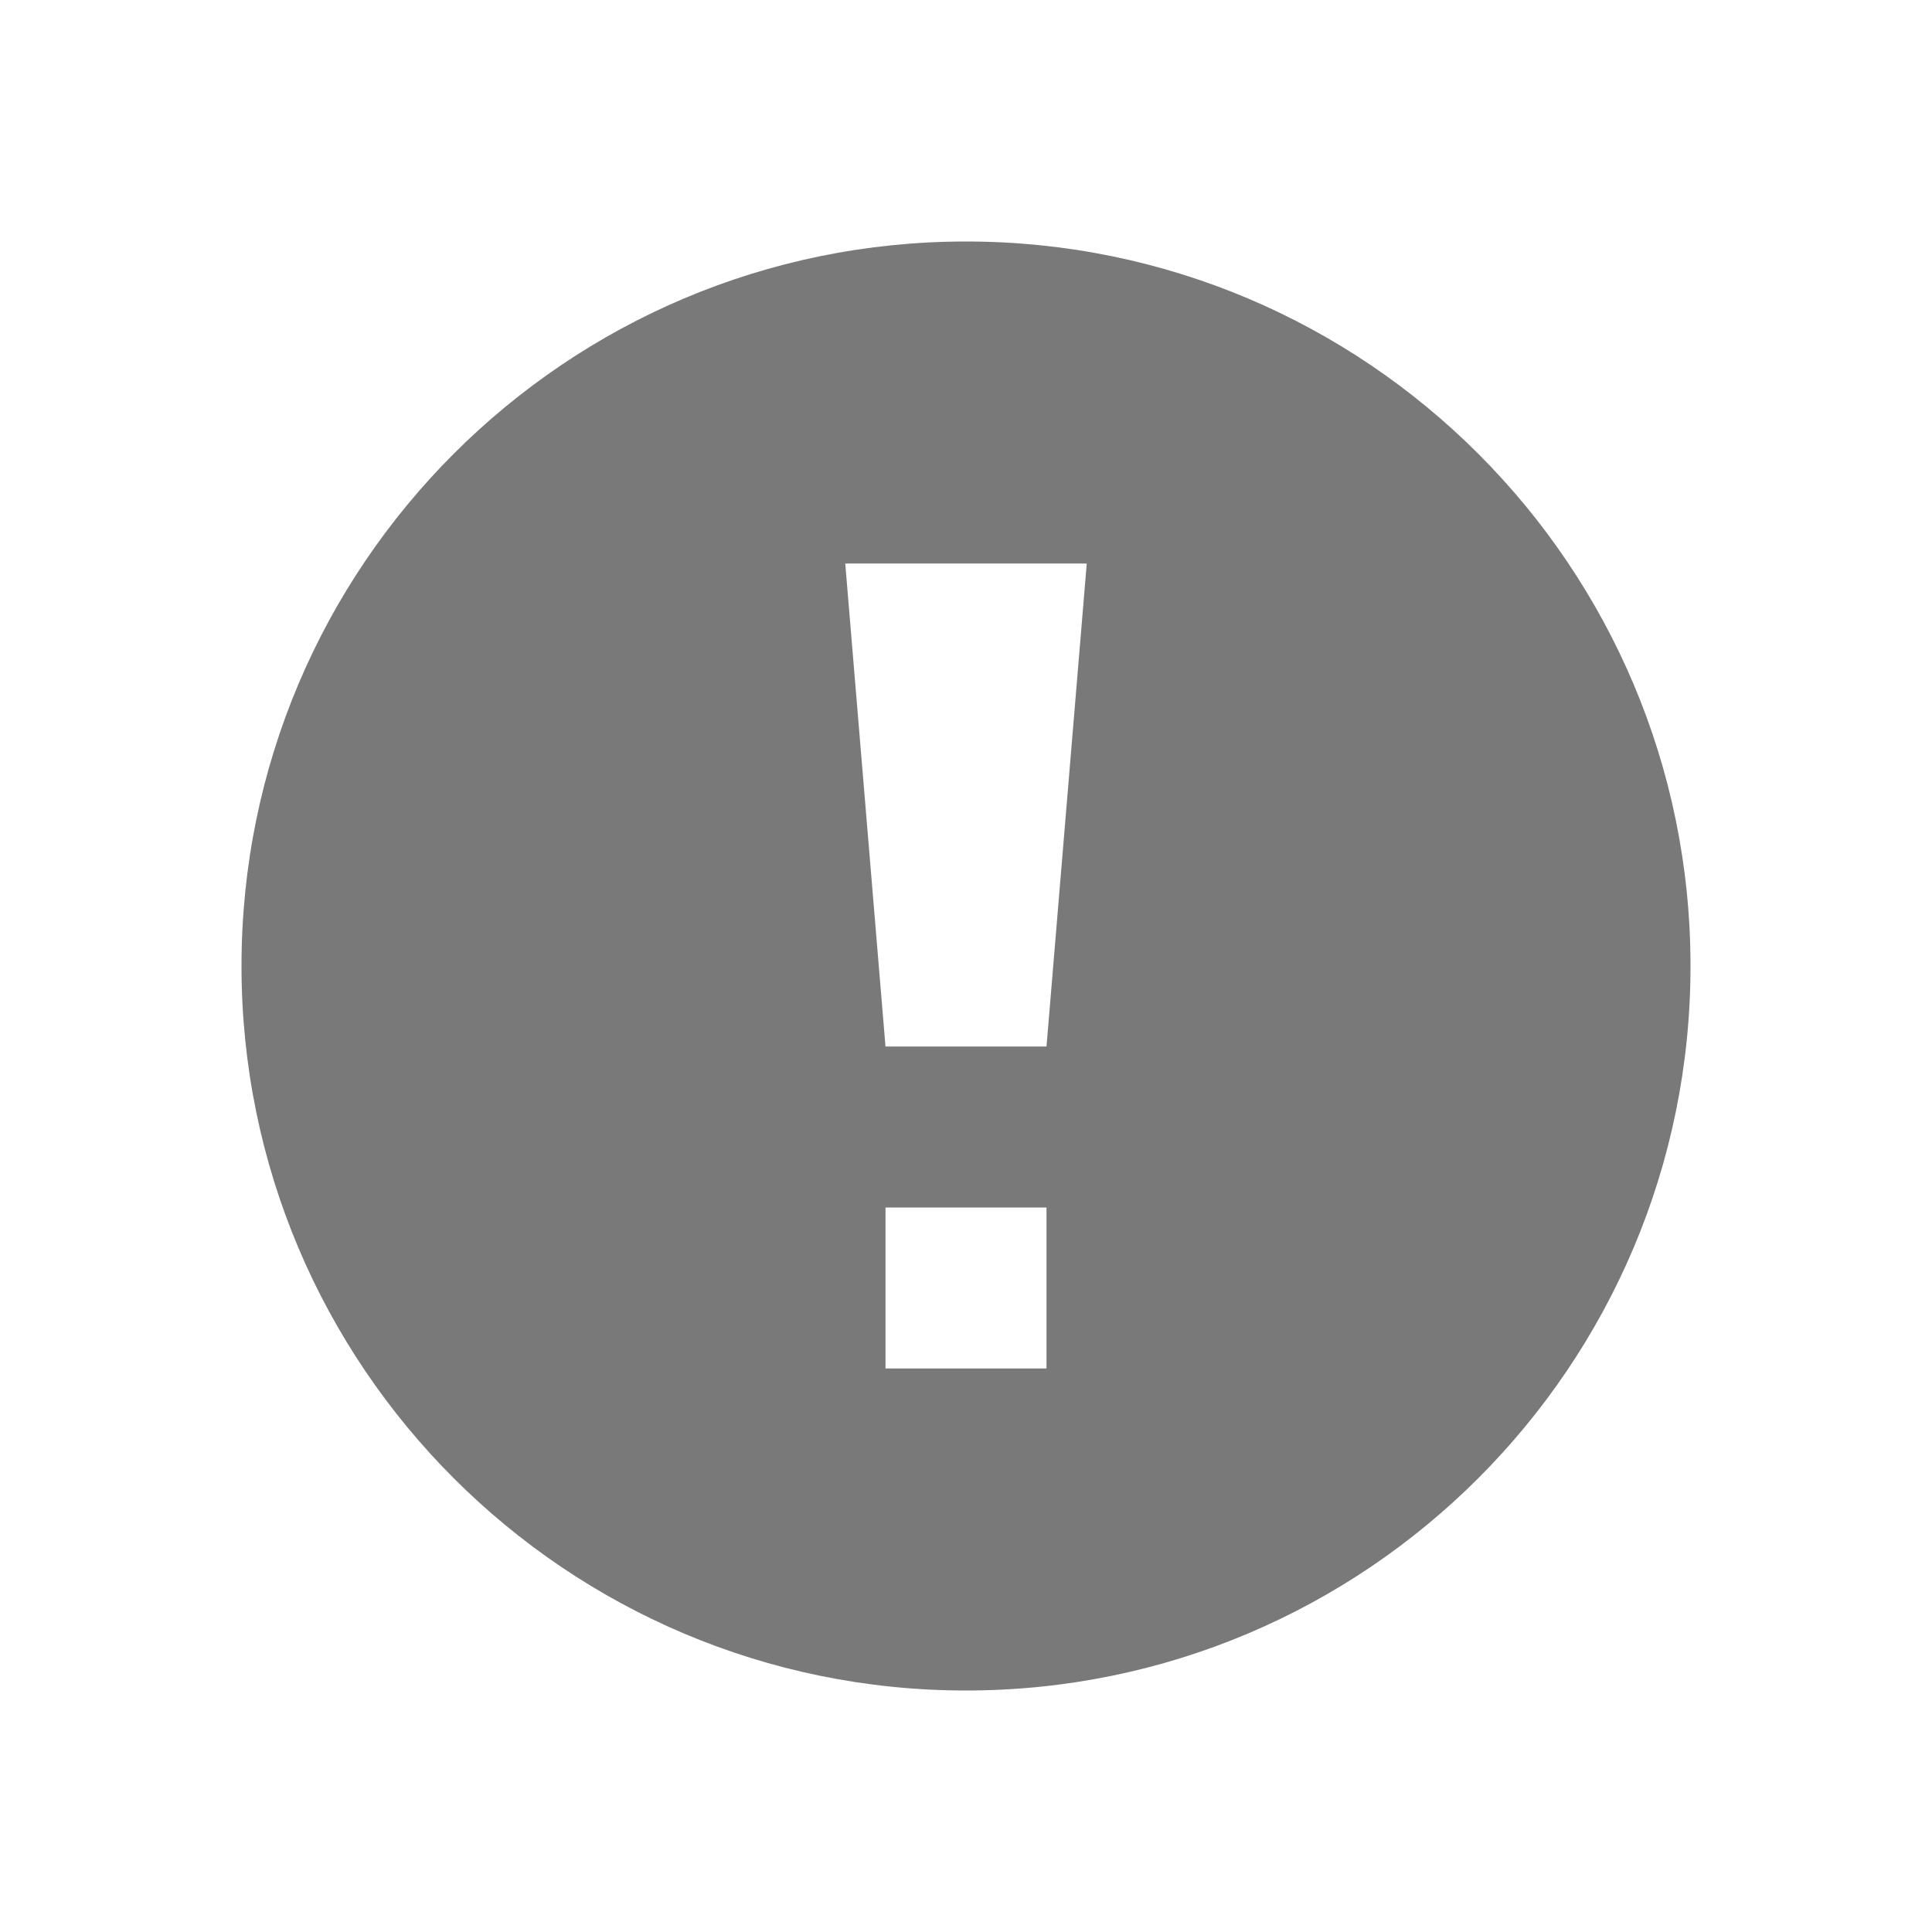
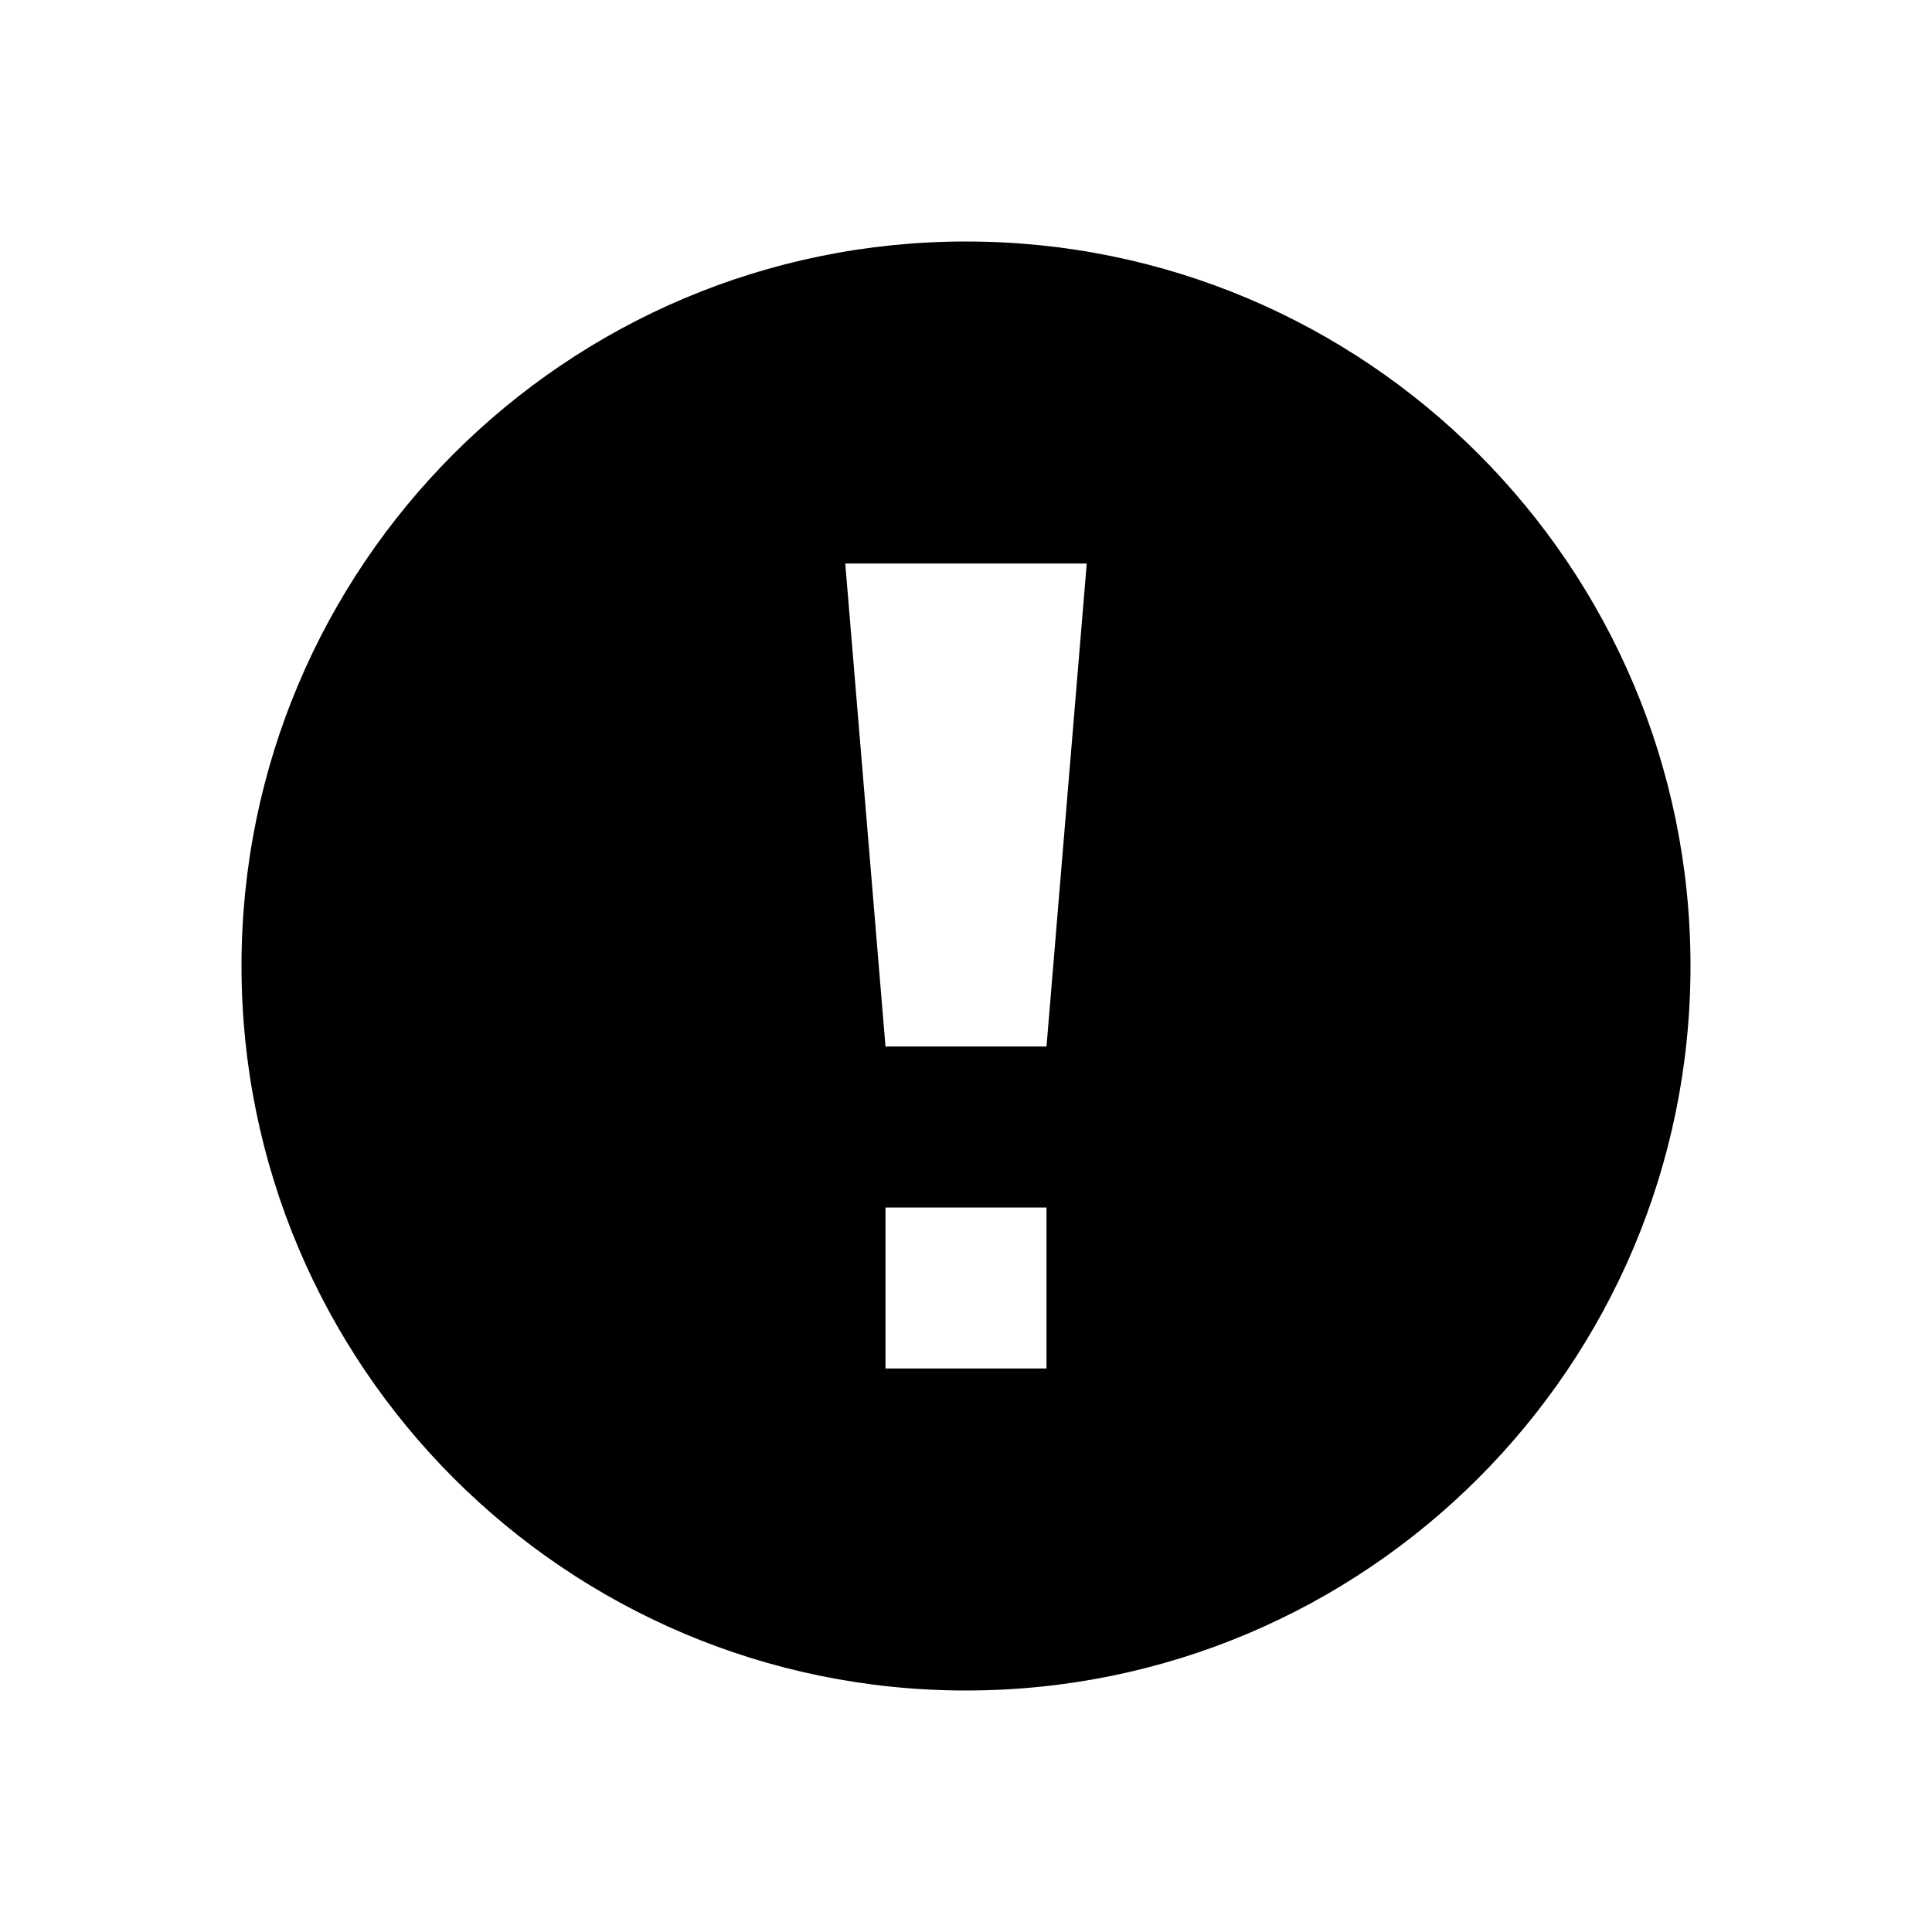
- <svg xmlns="http://www.w3.org/2000/svg" width="24" height="24" viewBox="0 0 24 24" fill="none">
-   <path fill-rule="evenodd" clip-rule="evenodd" d="M21 12C21 16.969 16.969 21 12 21C7.031 21 3 16.969 3 12C3 7.031 7.031 3 12 3C16.969 3 21 7.031 21 12ZM10.5 7L11 13H13L13.5 7H10.5ZM11 17V15H13V17H11Z" fill="#797979" />
+ <svg xmlns="http://www.w3.org/2000/svg" width="24" height="24" viewBox="0 0 24 24" fill="currentColor">
+   <path fill-rule="evenodd" clip-rule="evenodd" d="M21 12C21 16.969 16.969 21 12 21C7.031 21 3 16.969 3 12C3 7.031 7.031 3 12 3C16.969 3 21 7.031 21 12ZM10.5 7L11 13H13L13.5 7H10.5ZM11 17V15H13V17H11Z" fill="currentColor" />
</svg>
